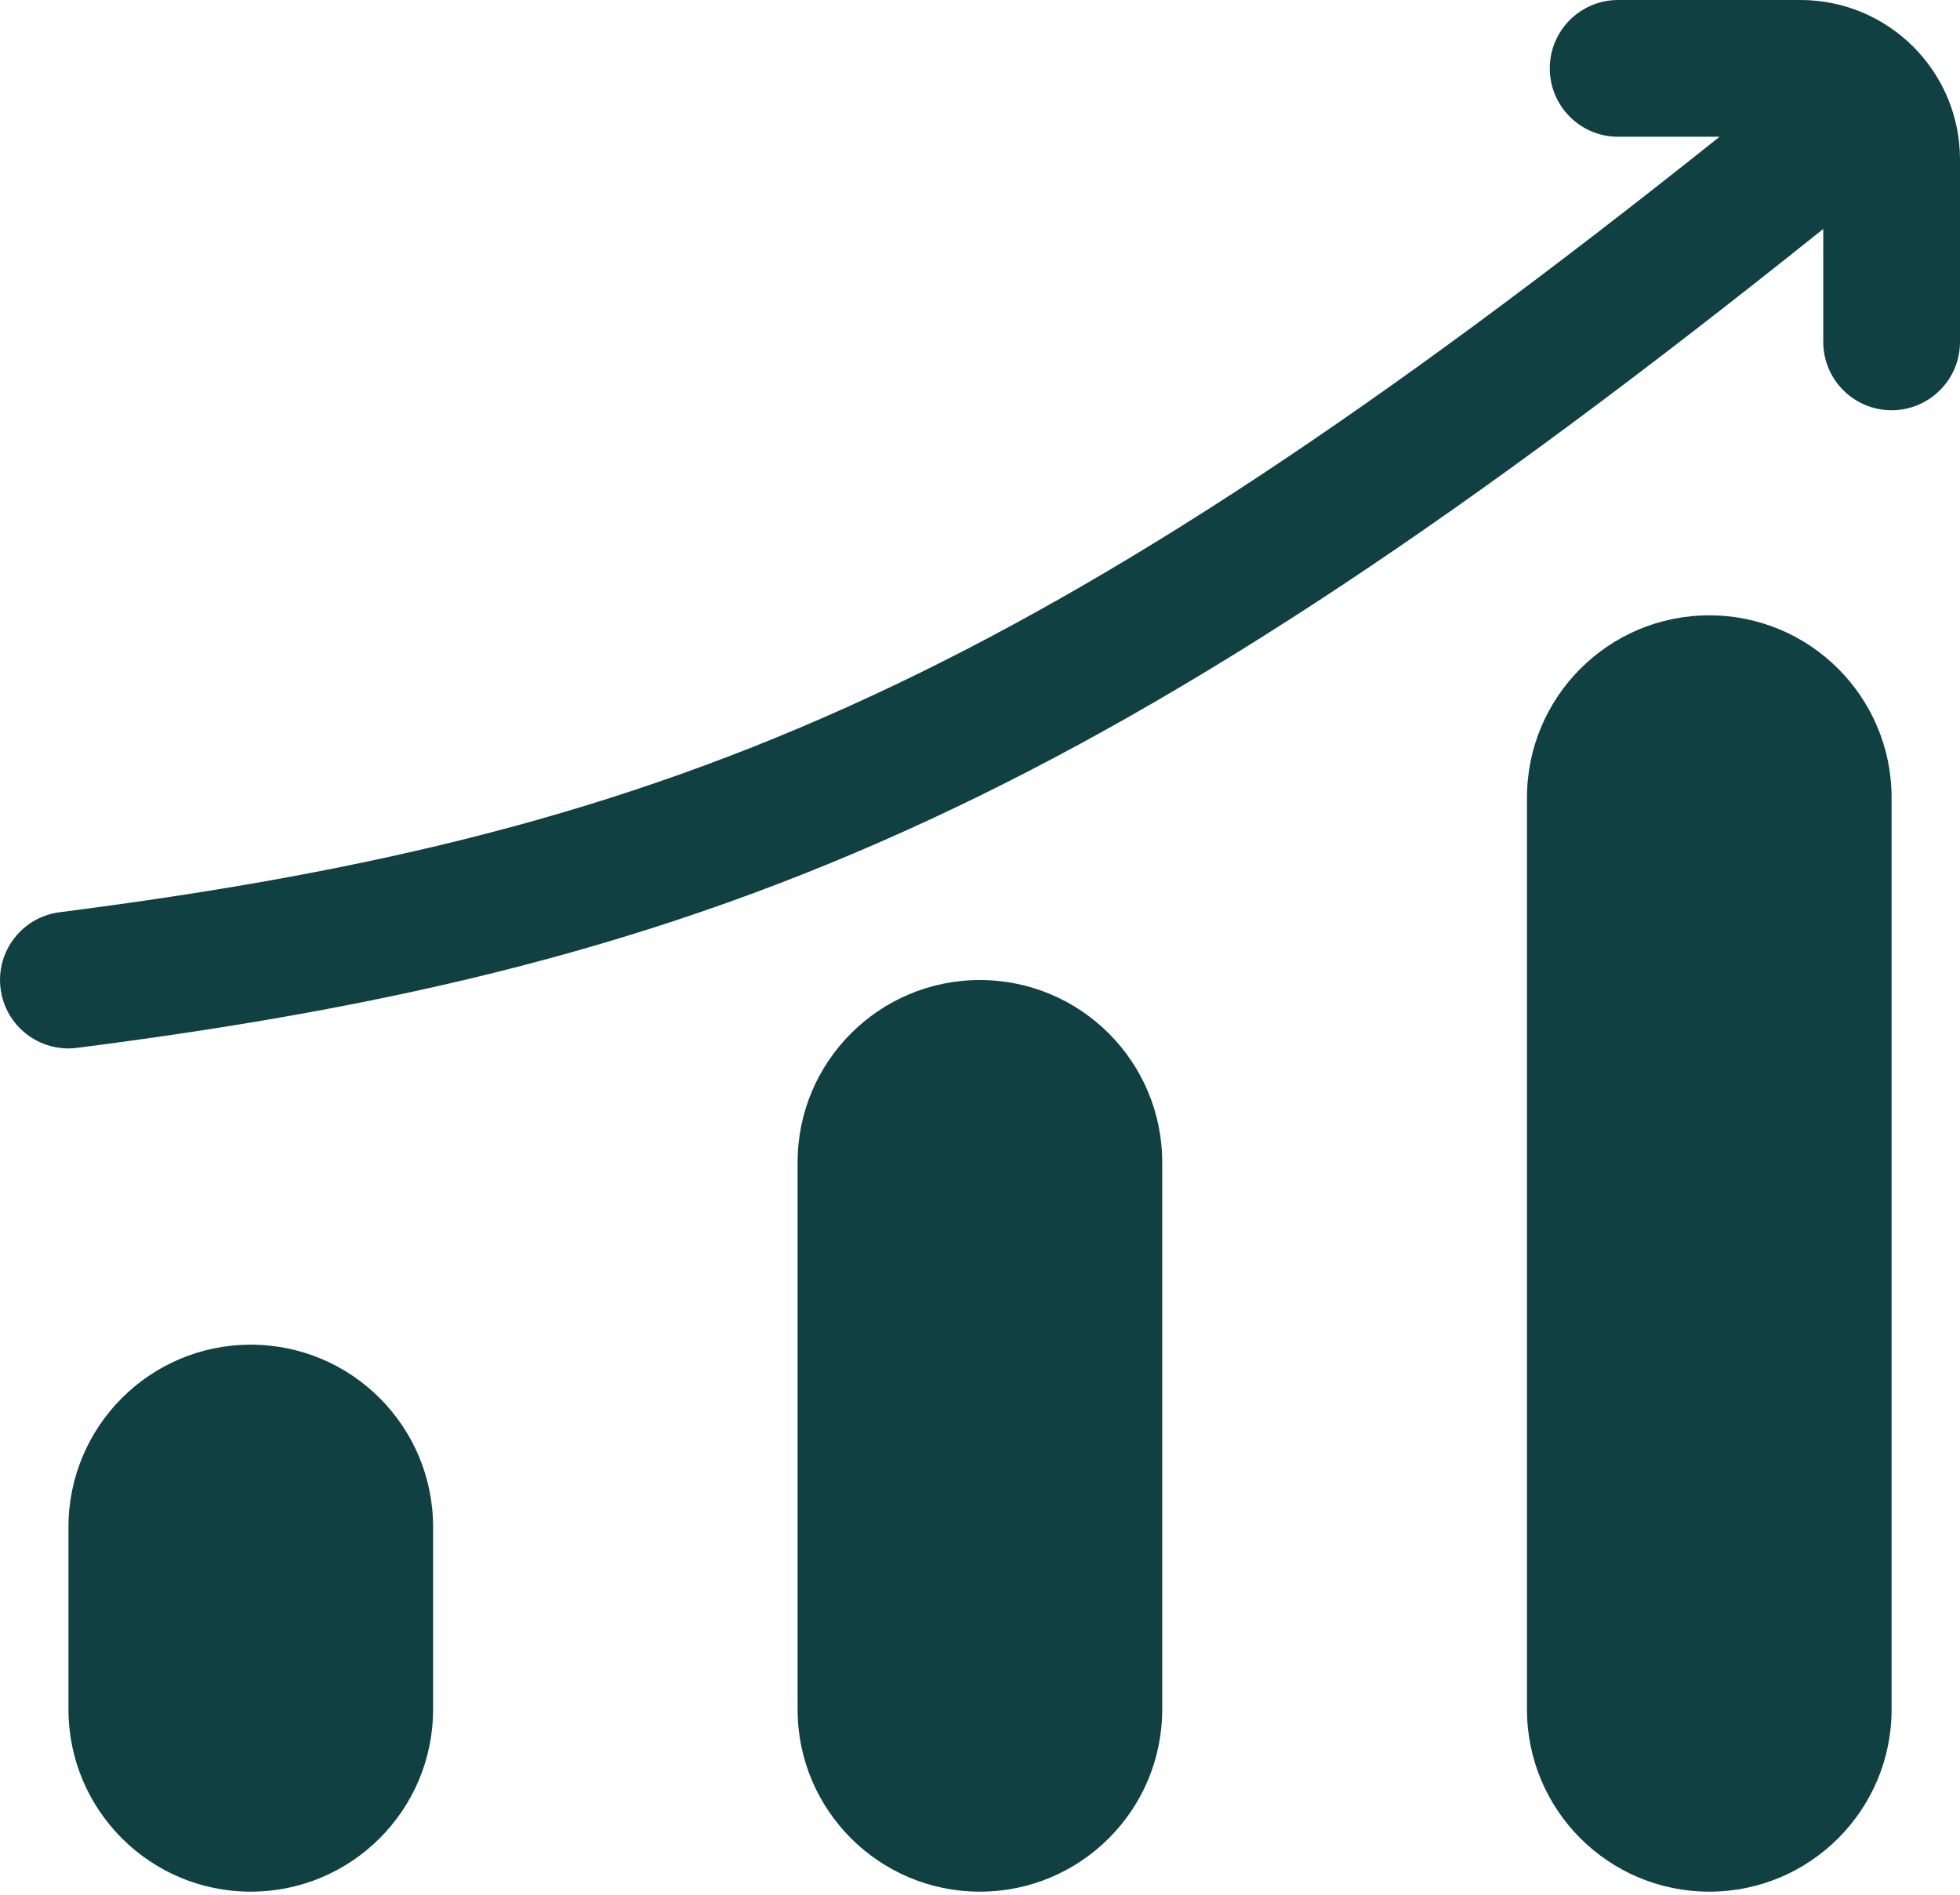
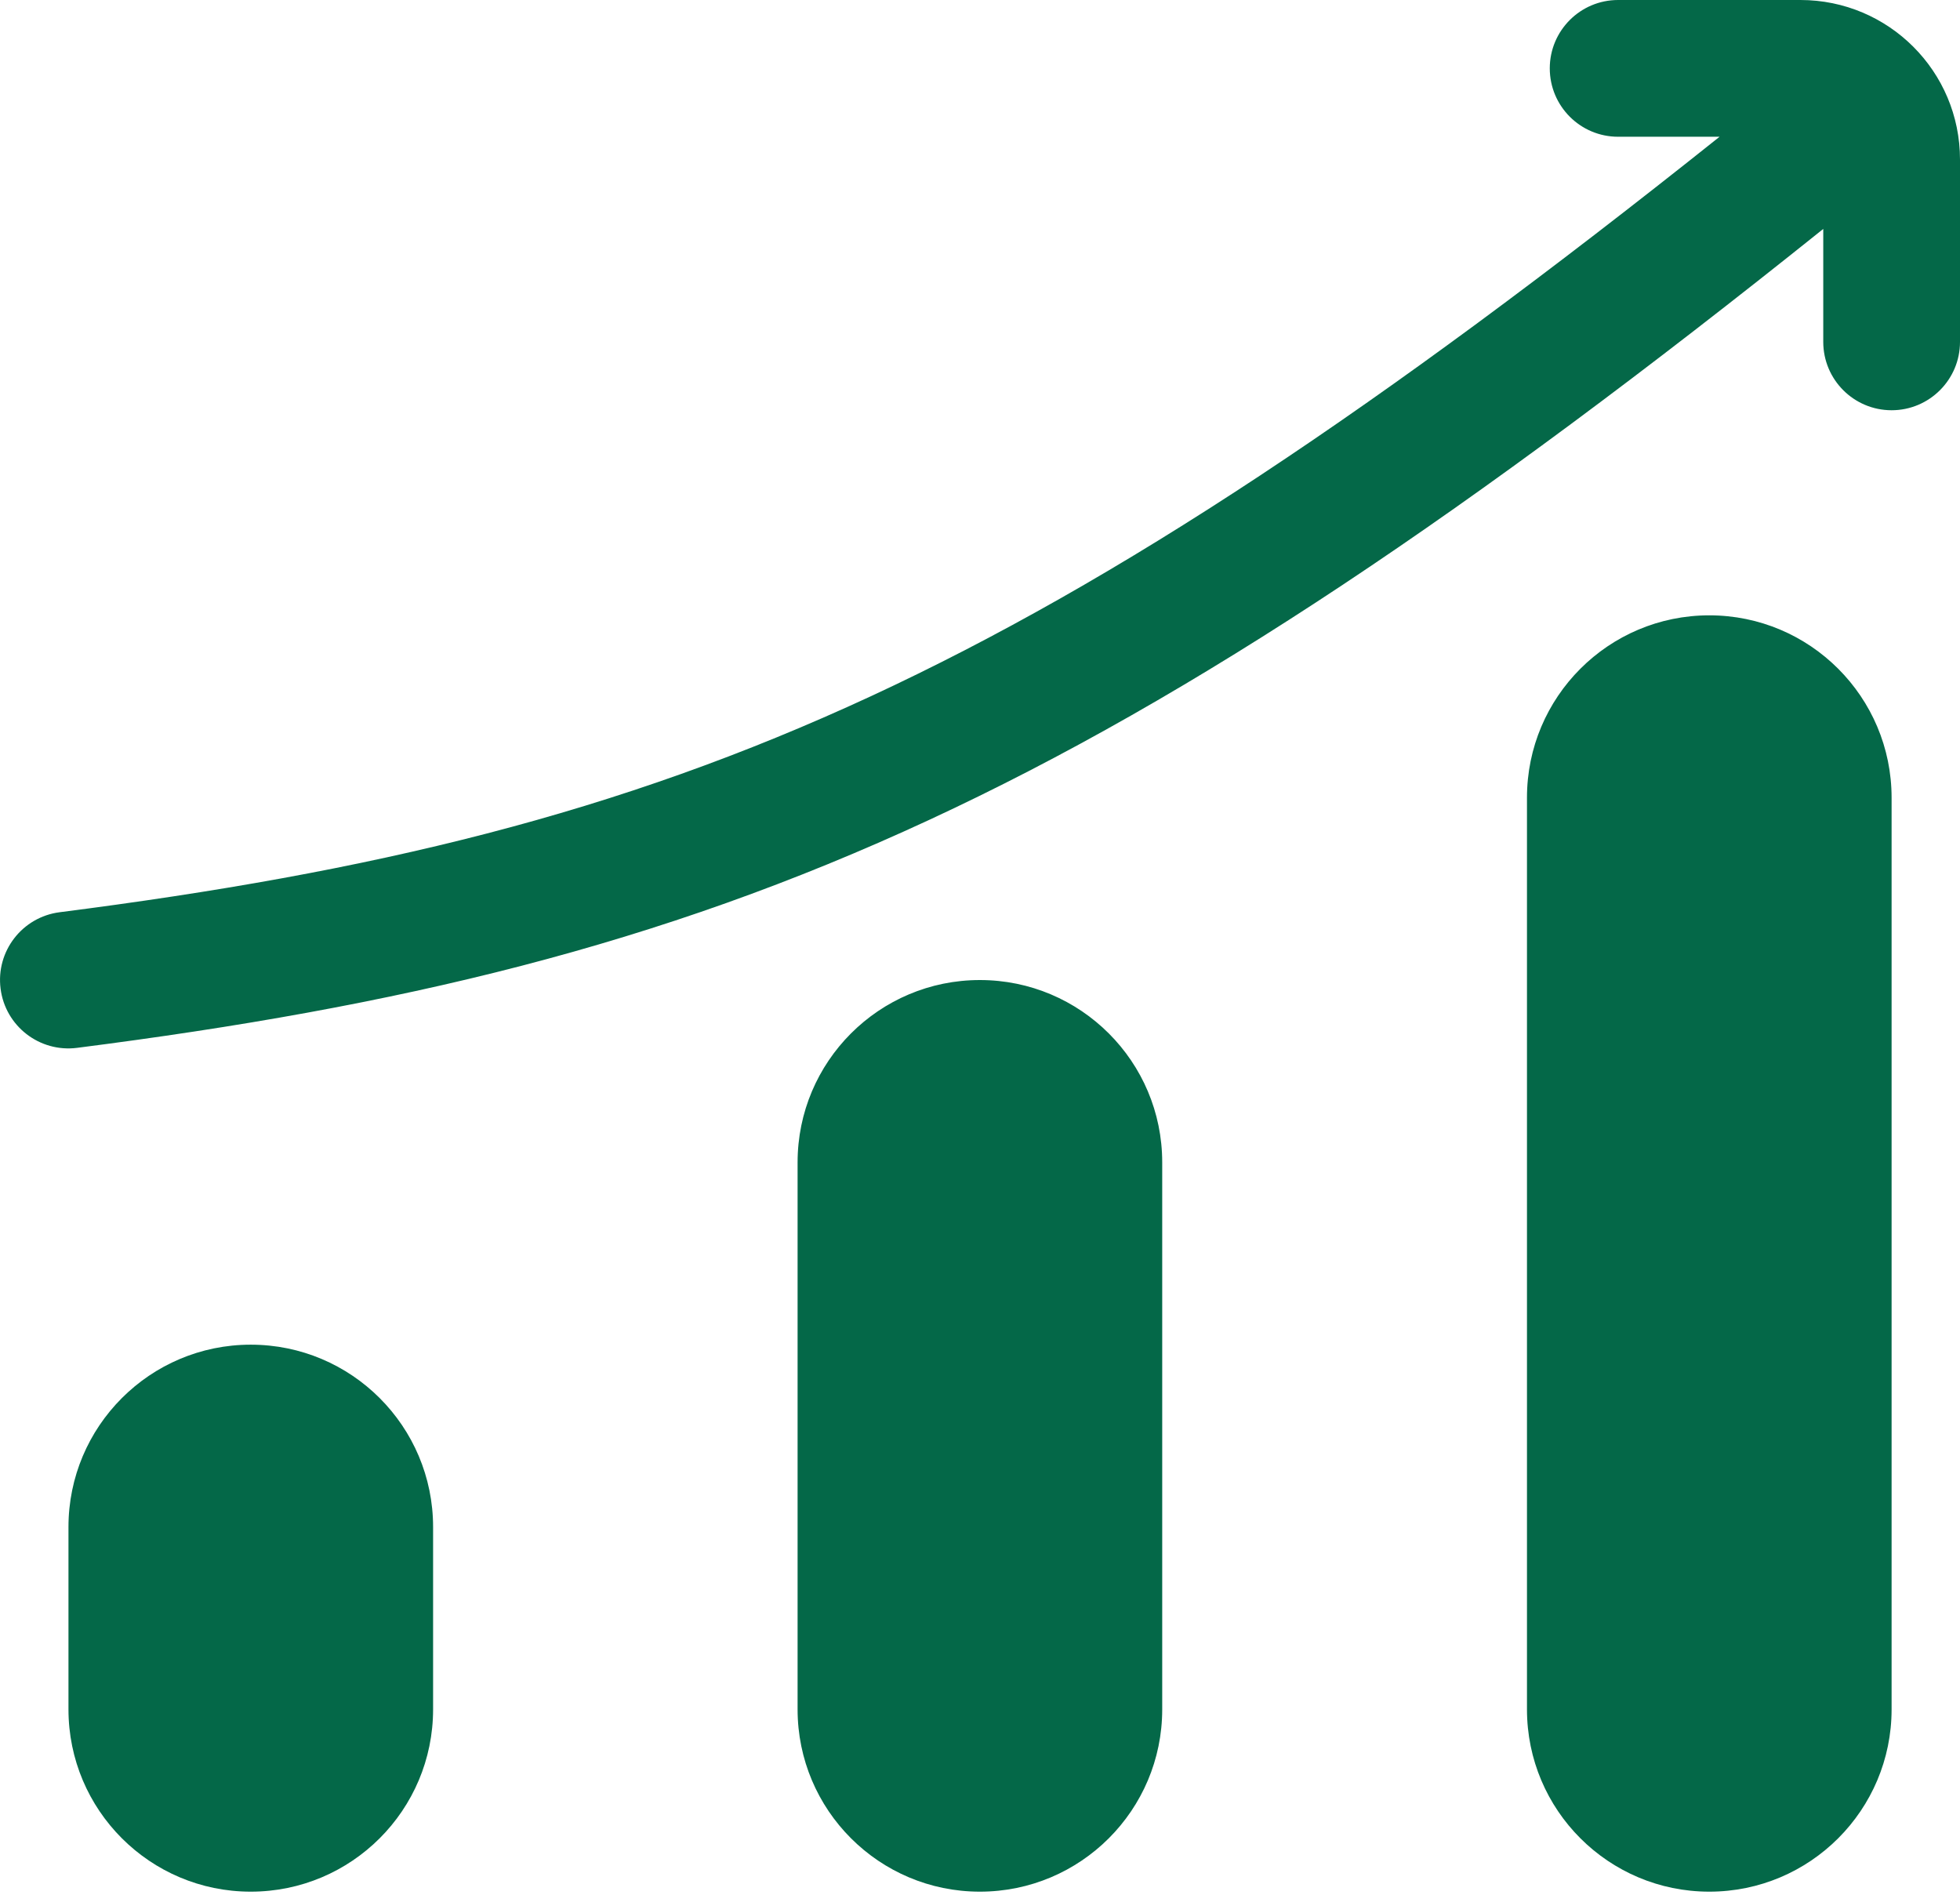
<svg xmlns="http://www.w3.org/2000/svg" width="30" height="29" viewBox="0 0 30 29" fill="none">
-   <path fill-rule="evenodd" clip-rule="evenodd" d="M24.767 0C24.189 0 23.721 0.469 23.721 1.046C23.721 1.624 24.189 2.093 24.767 2.093H26.32C21.095 6.26 17.119 8.898 13.339 10.652C9.436 12.462 5.691 13.351 0.914 13.962C0.341 14.035 -0.065 14.559 0.009 15.133C0.082 15.706 0.606 16.111 1.179 16.038C6.089 15.411 10.059 14.48 14.22 12.55C18.288 10.664 22.489 7.844 27.907 3.504V5.233C27.907 5.81 28.375 6.279 28.953 6.279C29.531 6.279 30 5.81 30 5.233V2.442C30 1.093 28.907 0 27.558 0H24.767ZM28.953 12.209C28.953 10.668 27.704 9.418 26.163 9.418C24.621 9.418 23.372 10.668 23.372 12.209V26.163C23.372 27.704 24.621 28.953 26.163 28.953C27.704 28.953 28.953 27.704 28.953 26.163V12.209ZM6.629 23.372C6.629 21.831 5.38 20.581 3.838 20.581C2.297 20.581 1.048 21.831 1.048 23.372L1.048 26.162C1.048 27.704 2.297 28.953 3.838 28.953C5.38 28.953 6.629 27.704 6.629 26.162L6.629 23.372ZM14.998 15C16.54 15 17.789 16.249 17.789 17.791V26.163C17.789 27.704 16.54 28.953 14.998 28.953C13.457 28.953 12.208 27.704 12.208 26.163L12.208 17.791C12.208 16.249 13.457 15 14.998 15Z" fill="#104042" />
+   <path fill-rule="evenodd" clip-rule="evenodd" d="M24.767 0C24.189 0 23.721 0.469 23.721 1.046C23.721 1.624 24.189 2.093 24.767 2.093H26.32C21.095 6.26 17.119 8.898 13.339 10.652C9.436 12.462 5.691 13.351 0.914 13.962C0.341 14.035 -0.065 14.559 0.009 15.133C0.082 15.706 0.606 16.111 1.179 16.038C6.089 15.411 10.059 14.48 14.22 12.55C18.288 10.664 22.489 7.844 27.907 3.504V5.233C27.907 5.81 28.375 6.279 28.953 6.279C29.531 6.279 30 5.81 30 5.233V2.442C30 1.093 28.907 0 27.558 0H24.767ZM28.953 12.209C28.953 10.668 27.704 9.418 26.163 9.418C24.621 9.418 23.372 10.668 23.372 12.209V26.163C23.372 27.704 24.621 28.953 26.163 28.953C27.704 28.953 28.953 27.704 28.953 26.163V12.209ZM6.629 23.372C6.629 21.831 5.38 20.581 3.838 20.581C2.297 20.581 1.048 21.831 1.048 23.372L1.048 26.162C1.048 27.704 2.297 28.953 3.838 28.953C5.38 28.953 6.629 27.704 6.629 26.162L6.629 23.372ZM14.998 15C16.54 15 17.789 16.249 17.789 17.791V26.163C17.789 27.704 16.54 28.953 14.998 28.953C13.457 28.953 12.208 27.704 12.208 26.163L12.208 17.791C12.208 16.249 13.457 15 14.998 15Z" fill="#046848" />
</svg>
